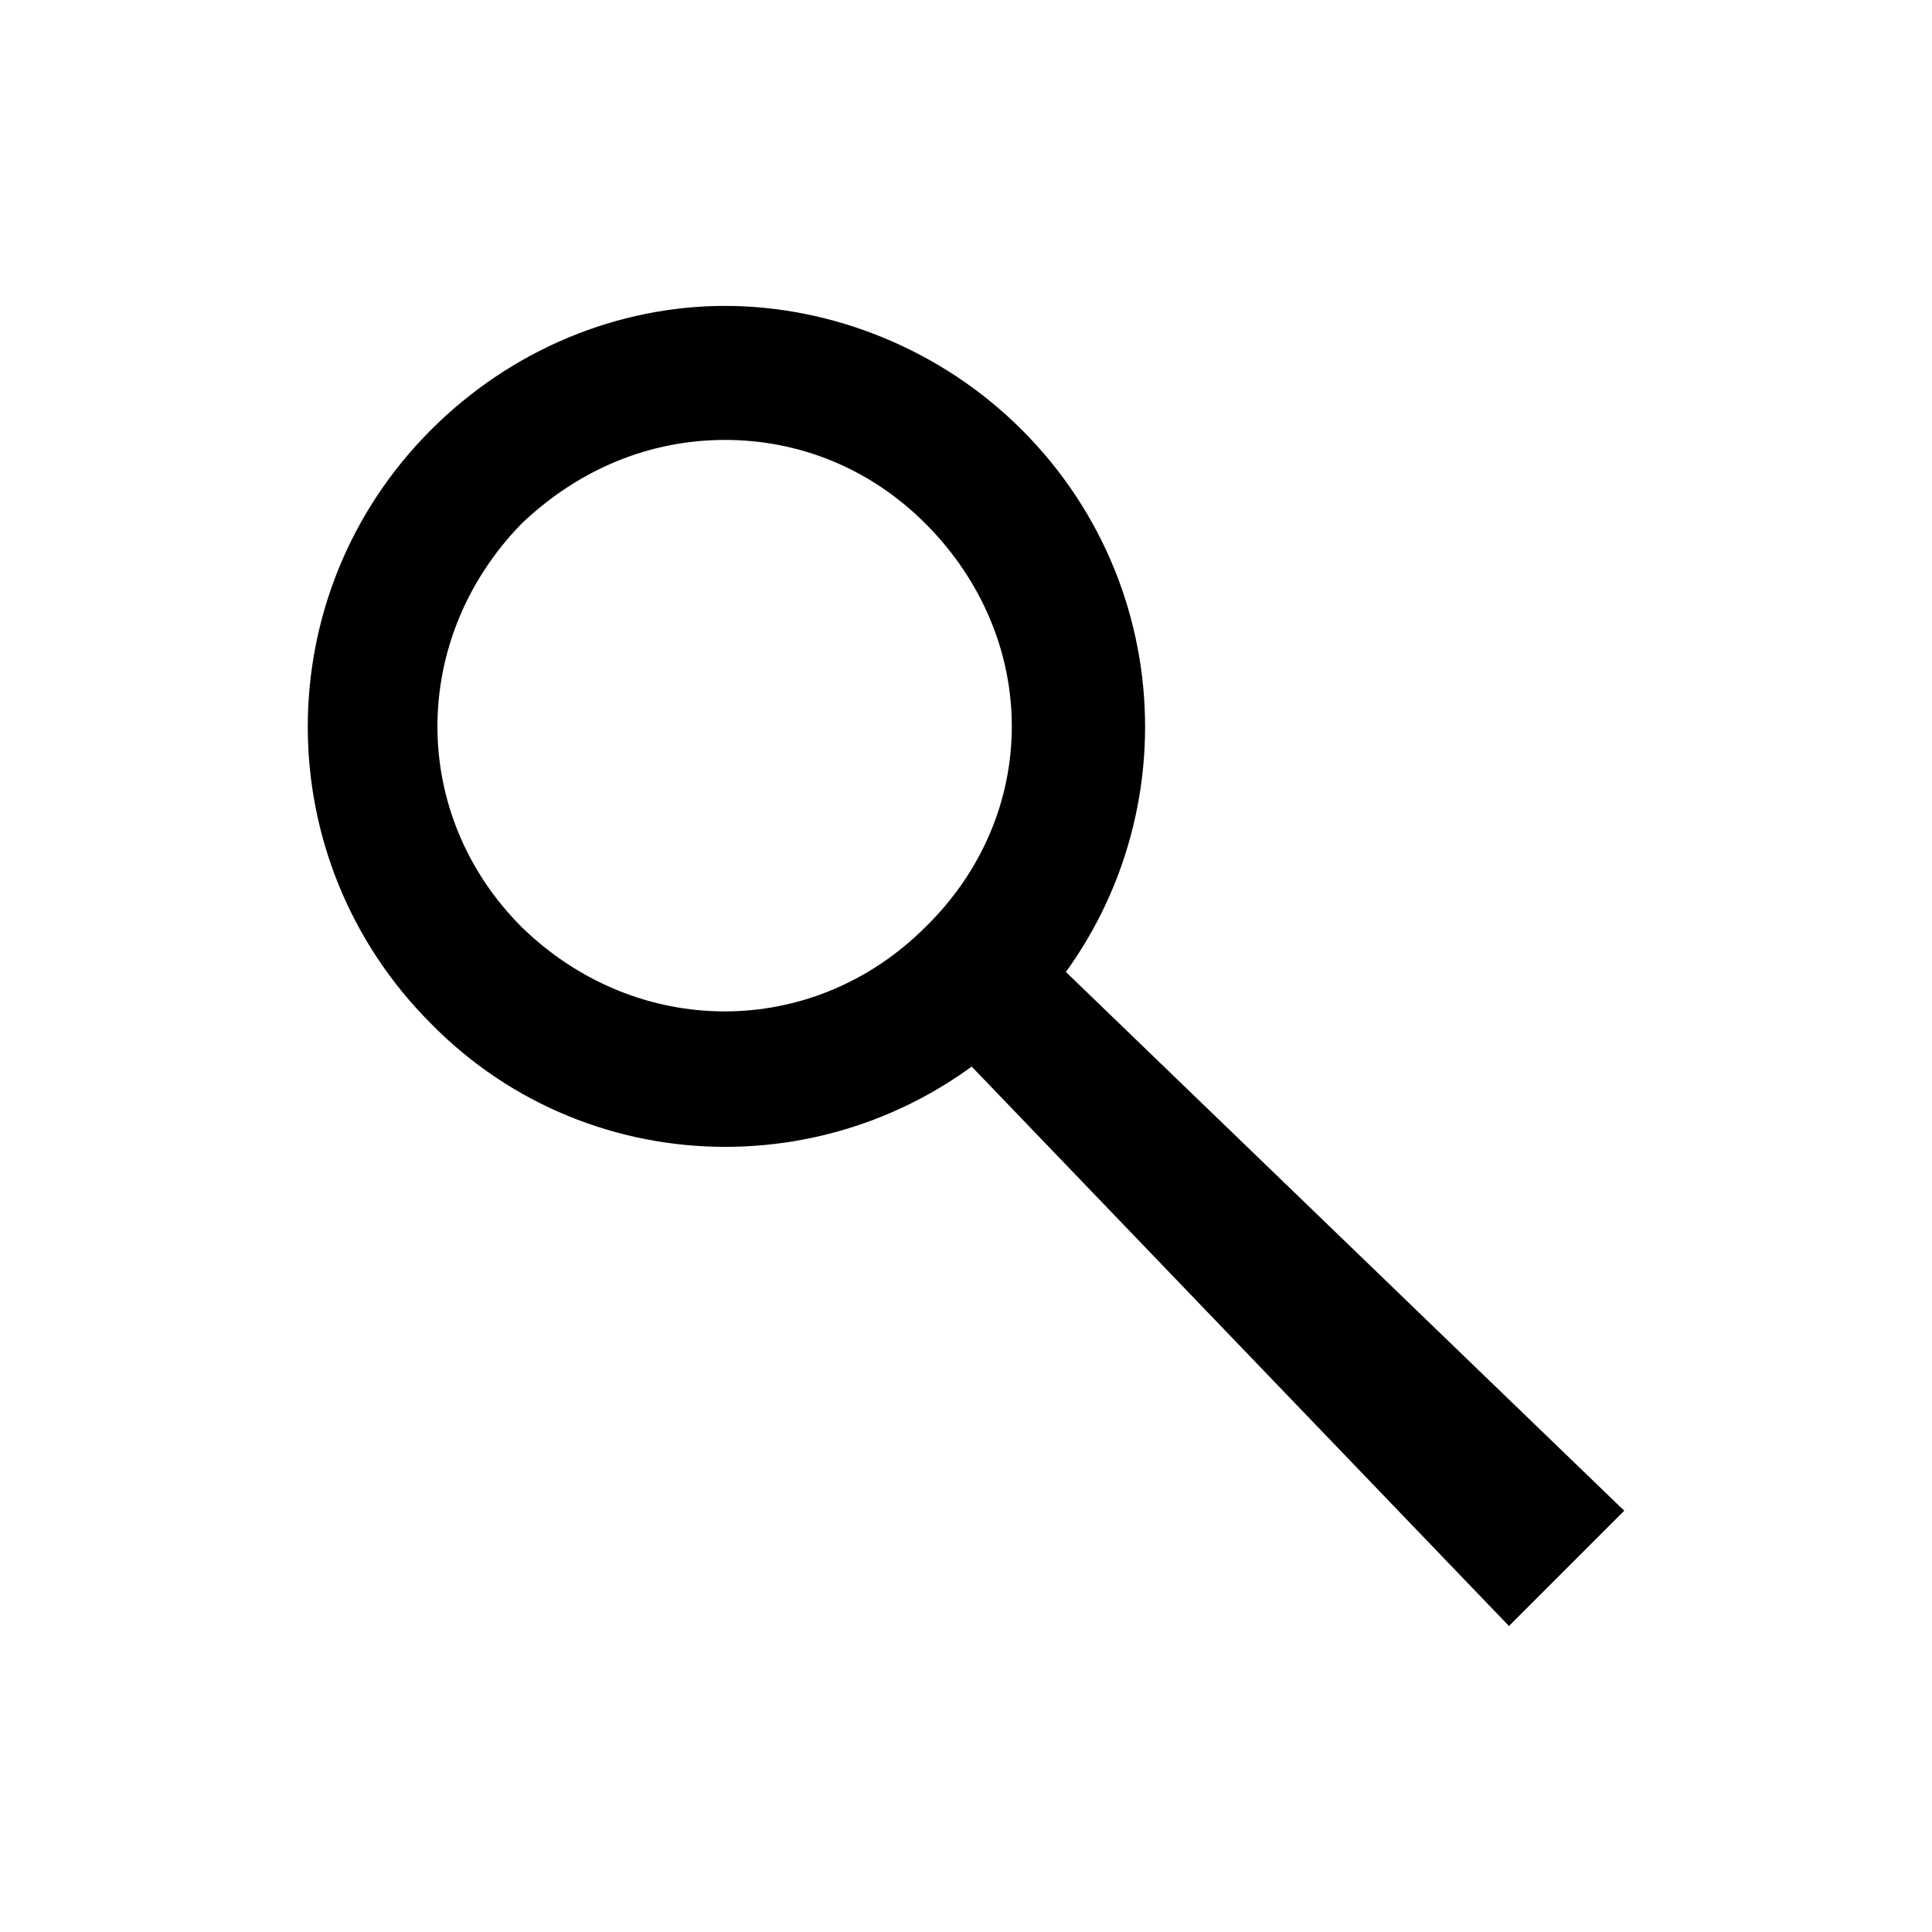
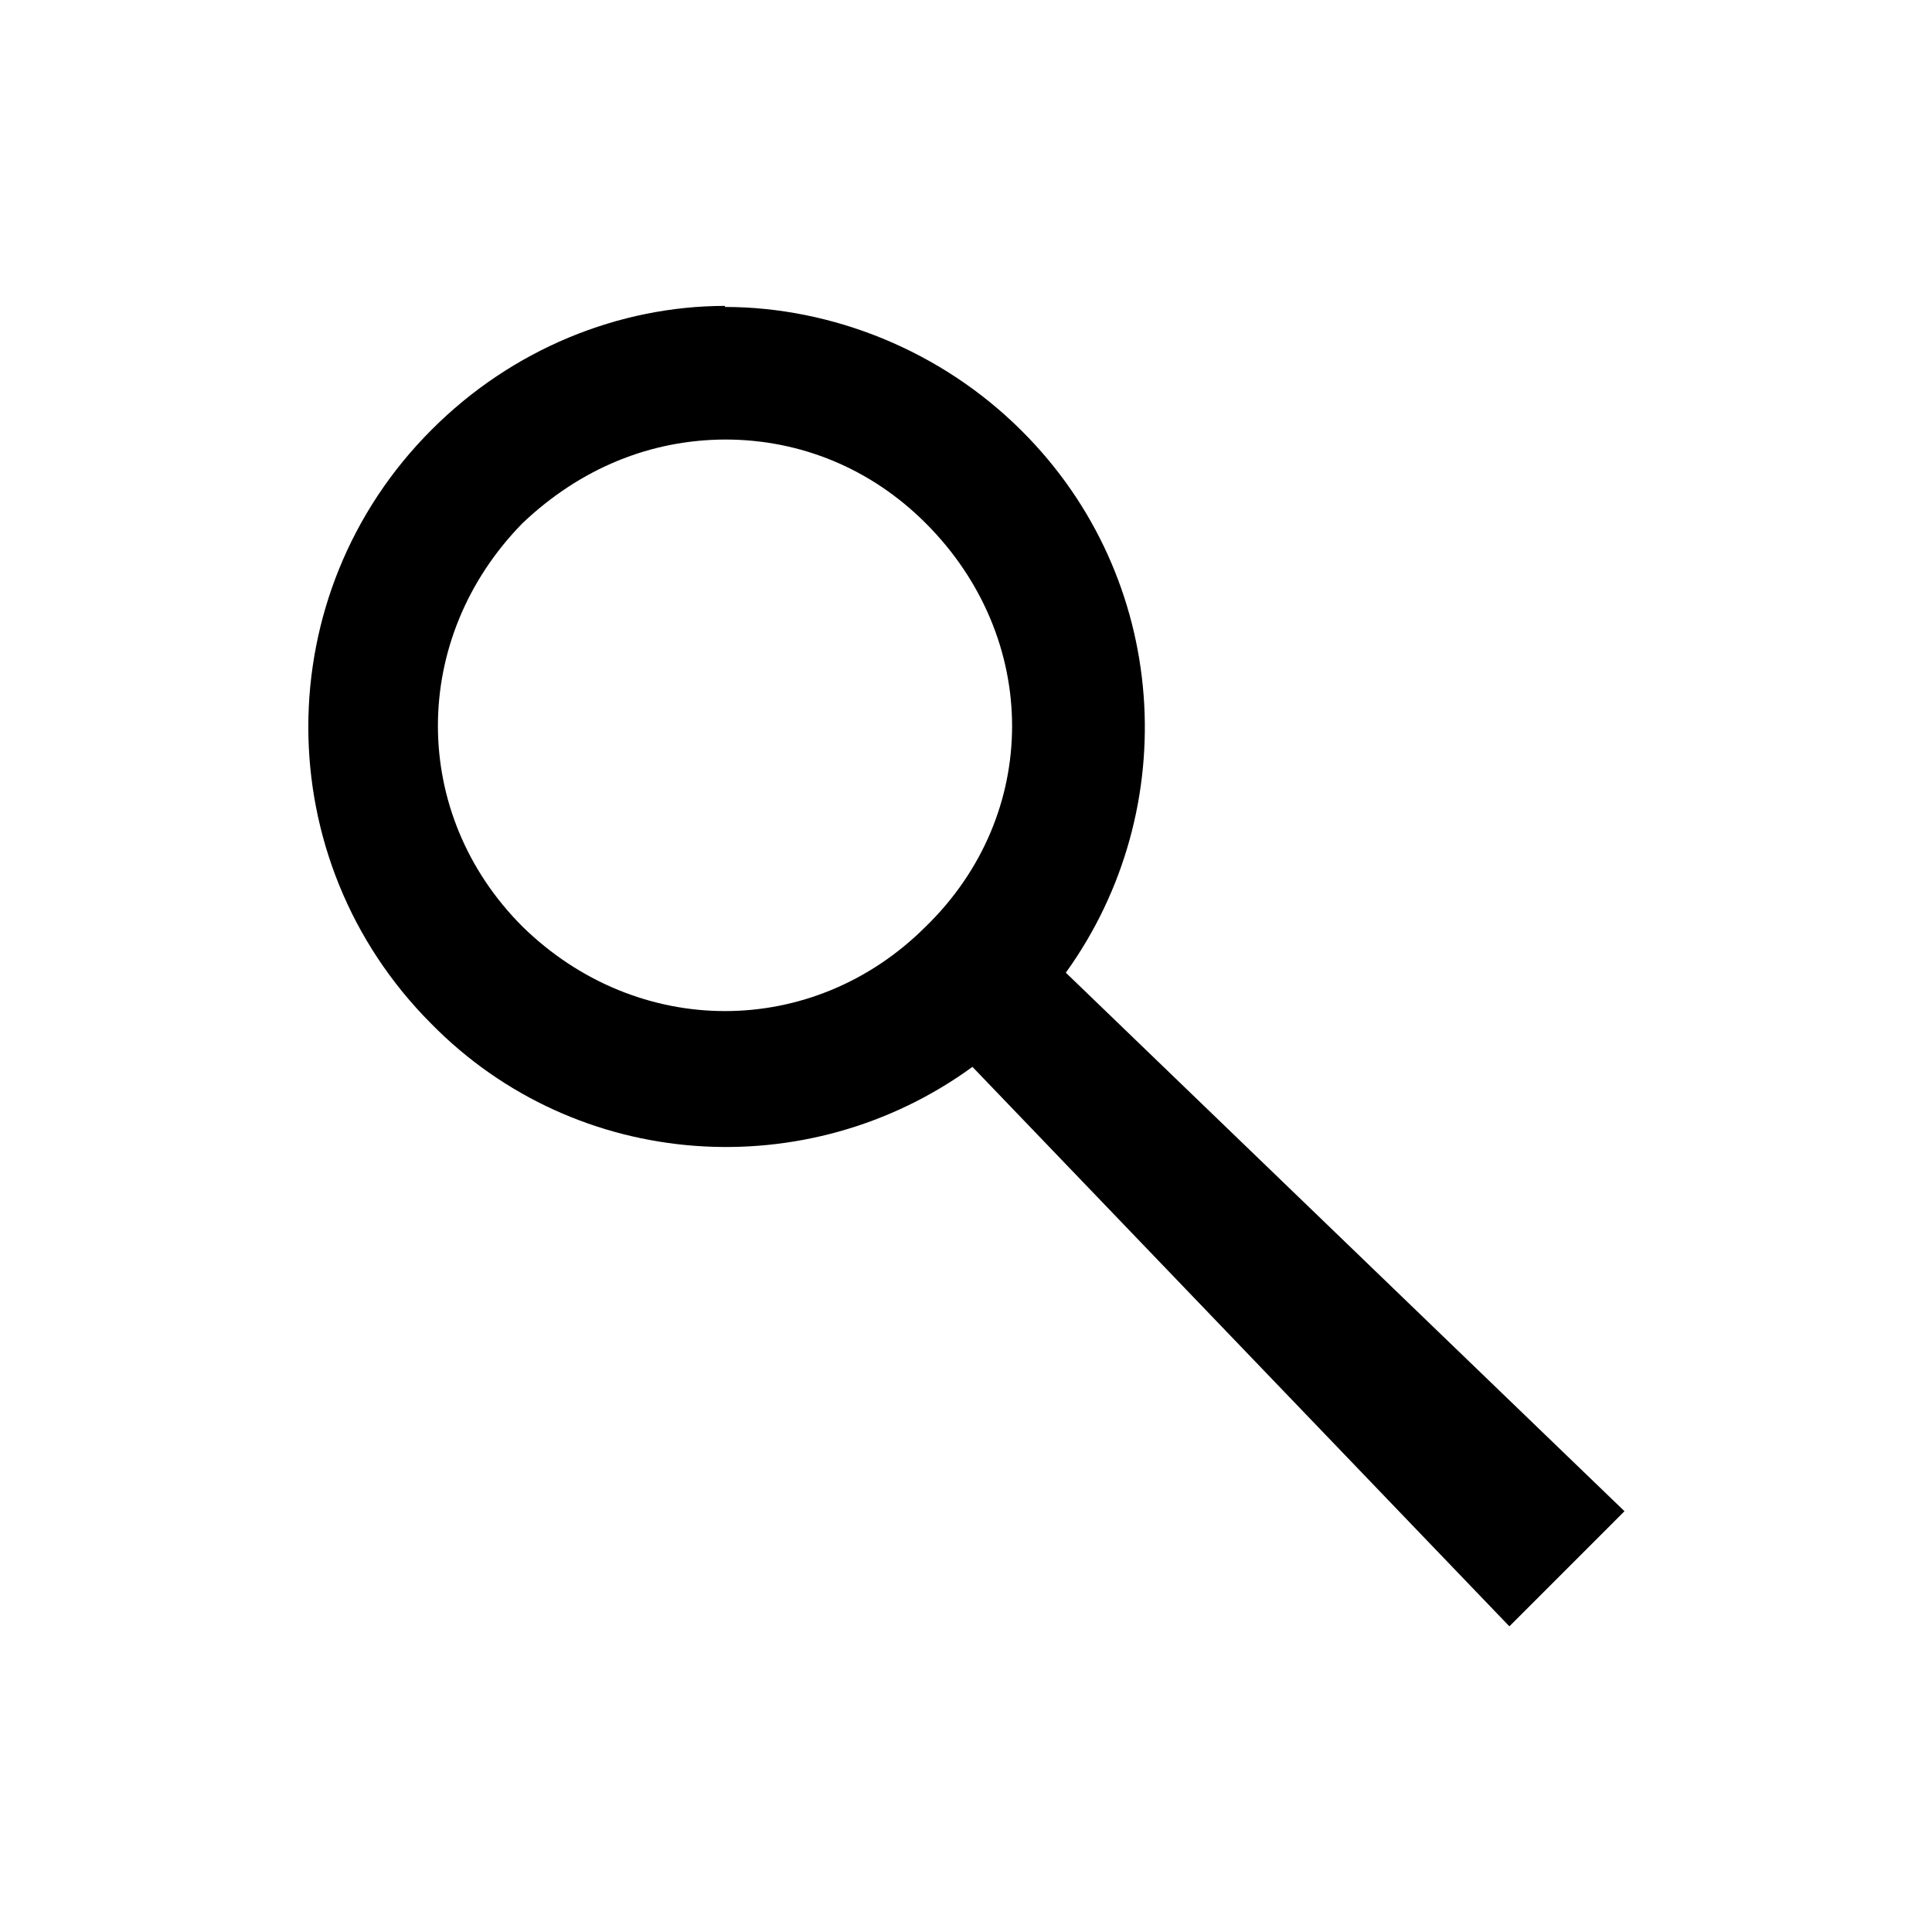
<svg xmlns="http://www.w3.org/2000/svg" version="1.1" viewBox="0 0 24 24">
-   <g transform="translate(-4 -4)">
-     <path d="m13.006 7.8c-1.325 0-2.65.537-3.652 1.54-2.041 2.041-2.041 5.335 0 7.376 2.005 2.041 5.299 2.041 7.34 0 2.041-2.041 2.041-5.335 0-7.376-1.002-1.003-2.363-1.54-3.688-1.54zm0 1.665c.931 0 1.809.358 2.489 1.038 1.432 1.432 1.432 3.617 0 5.014-1.396 1.396-3.581 1.396-5.014 0-1.396-1.396-1.396-3.581 0-5.014.716-.68 1.594-1.038 2.525-1.038z" fill-rule="evenodd" />
-     <path d="m15.834 17.003 1.182-1.146 7.161 6.91-1.432 1.432z" />
-   </g>
+   <path d="m9.01 3.8c-1.32 0-2.65.536-3.65 1.54-2.04 2.04-2.04 5.34 0 7.38 1.81 1.84 4.68 2.02 6.72.533l6.67 6.95 1.43-1.43-6.94-6.69c1.47-2.04 1.29-4.9-.547-6.73-1-1-2.36-1.54-3.69-1.54zm0 1.66c.931 0 1.81.359 2.49 1.04 1.43 1.43 1.43 3.62 0 5.01-1.4 1.4-3.58 1.4-5.01 0-1.4-1.4-1.4-3.58 0-5.01.716-.68 1.59-1.04 2.53-1.04z" />
</svg>
